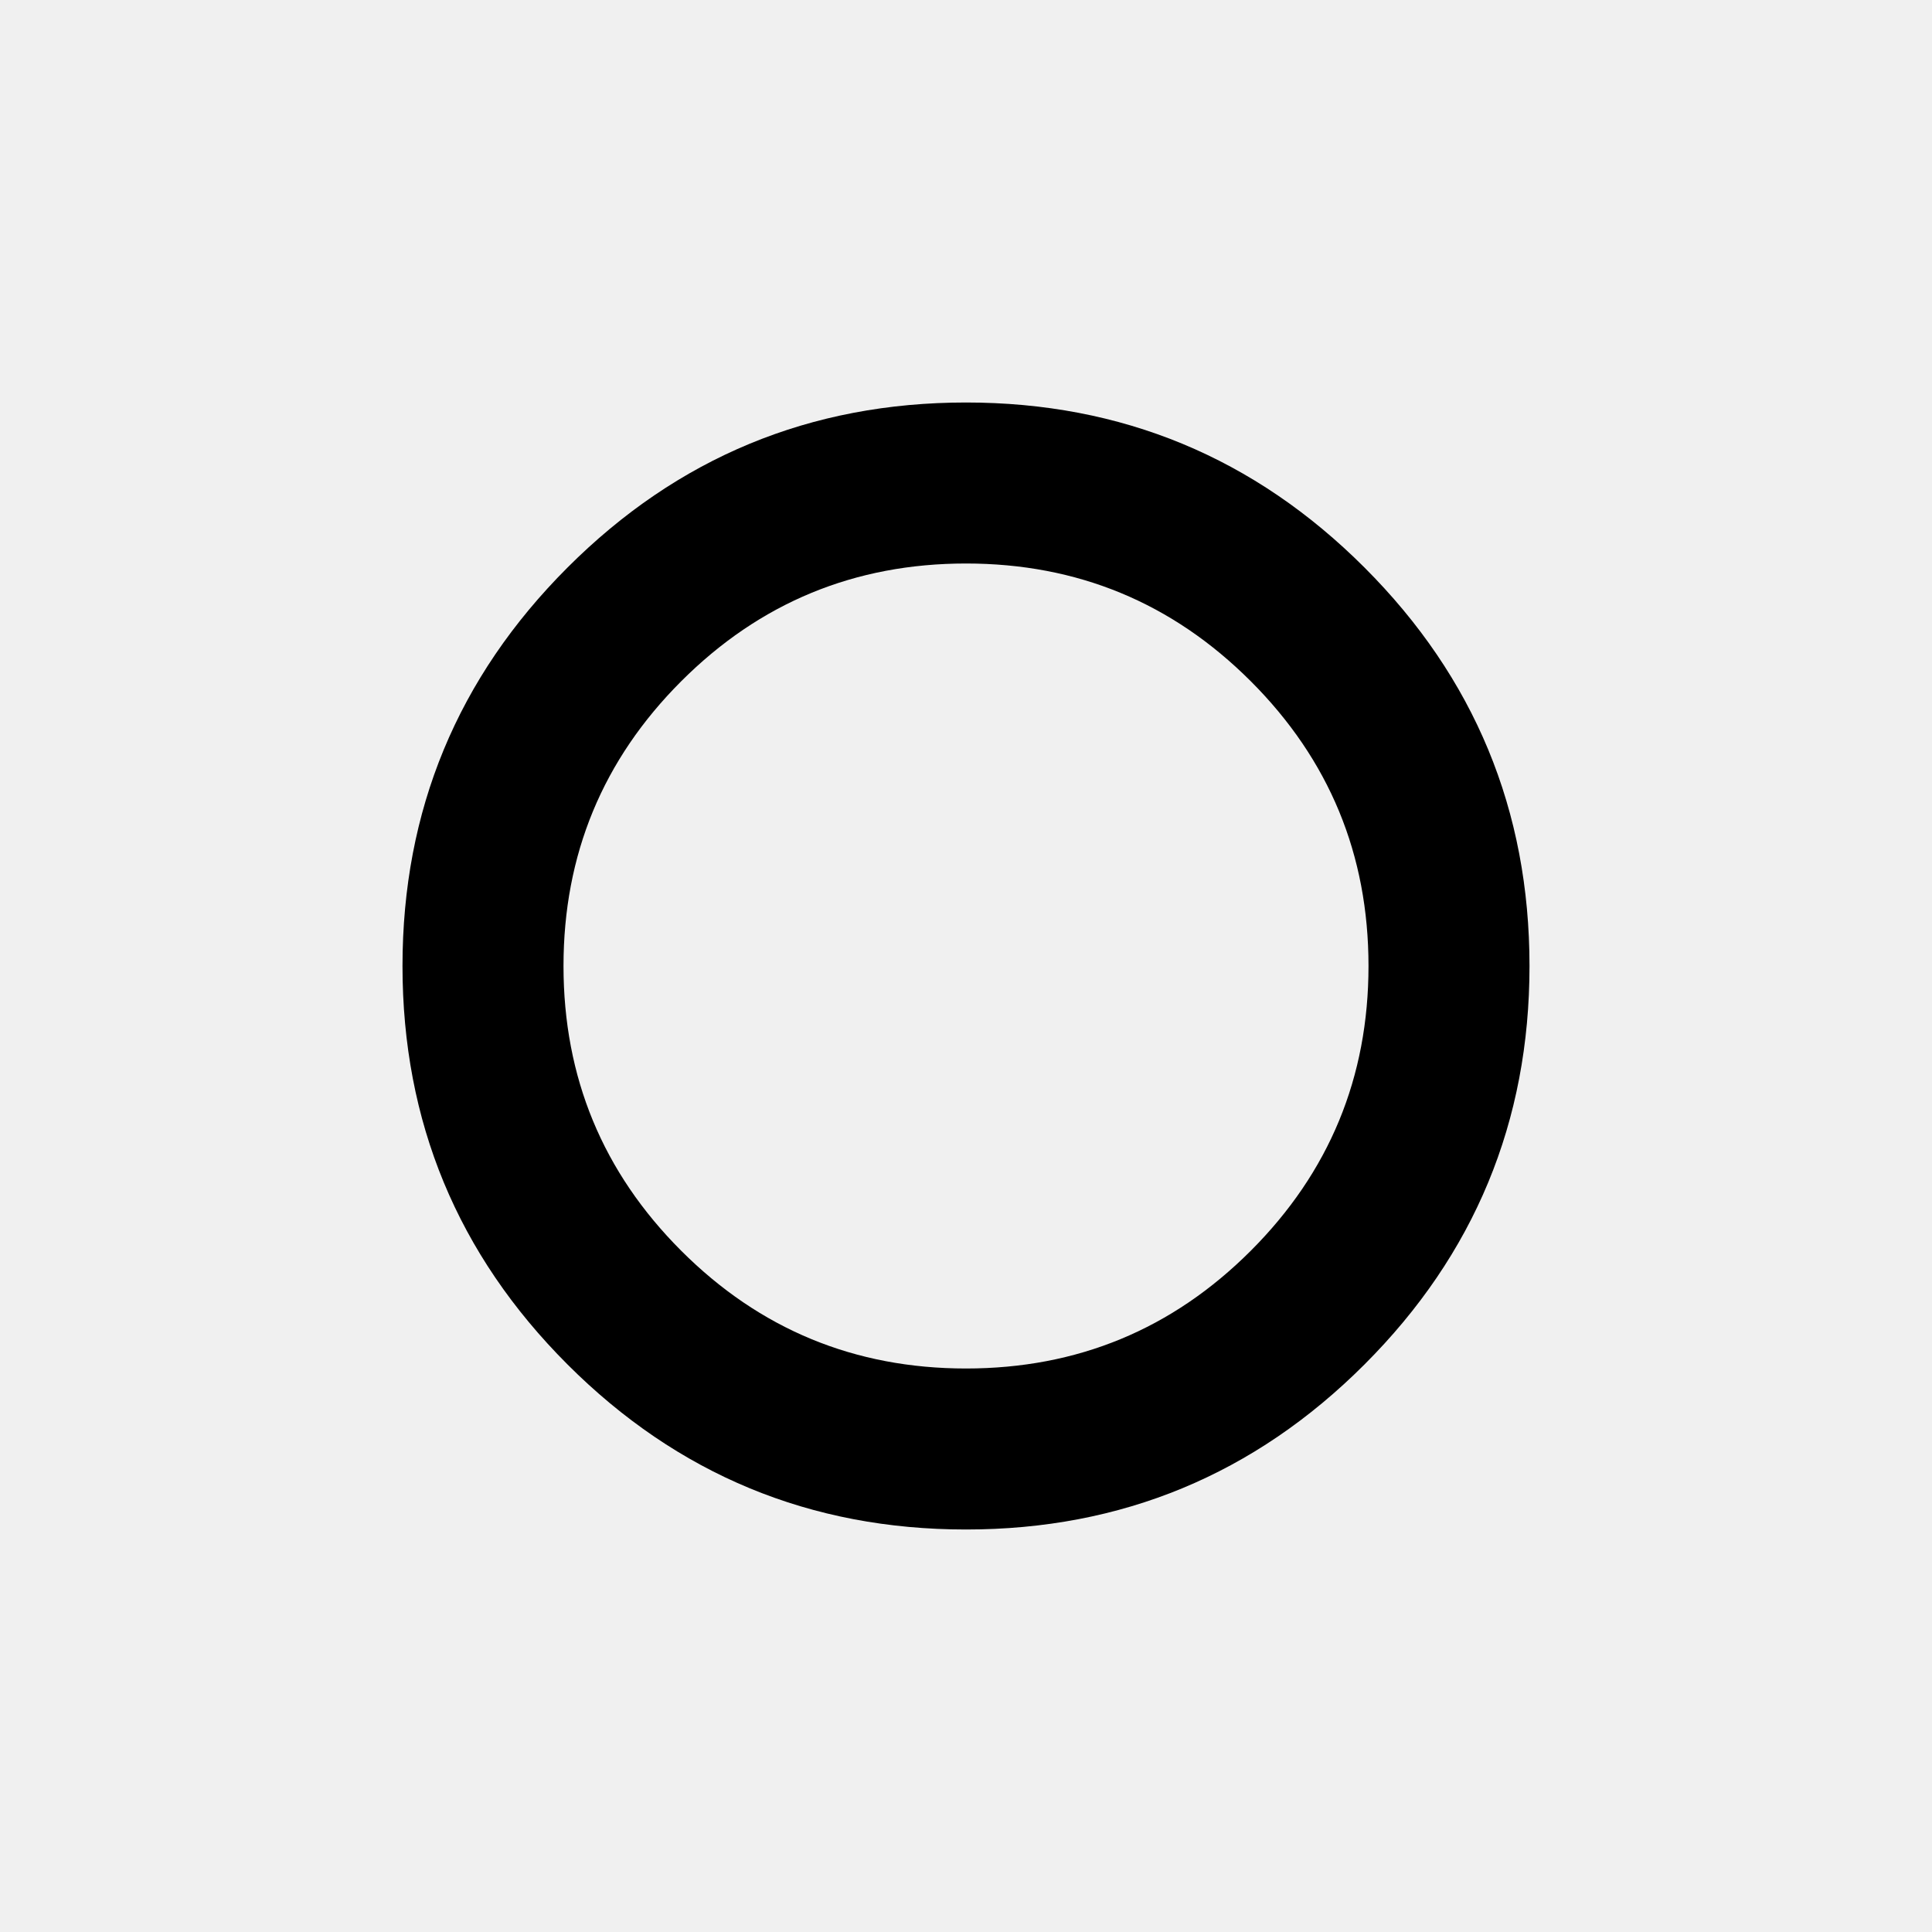
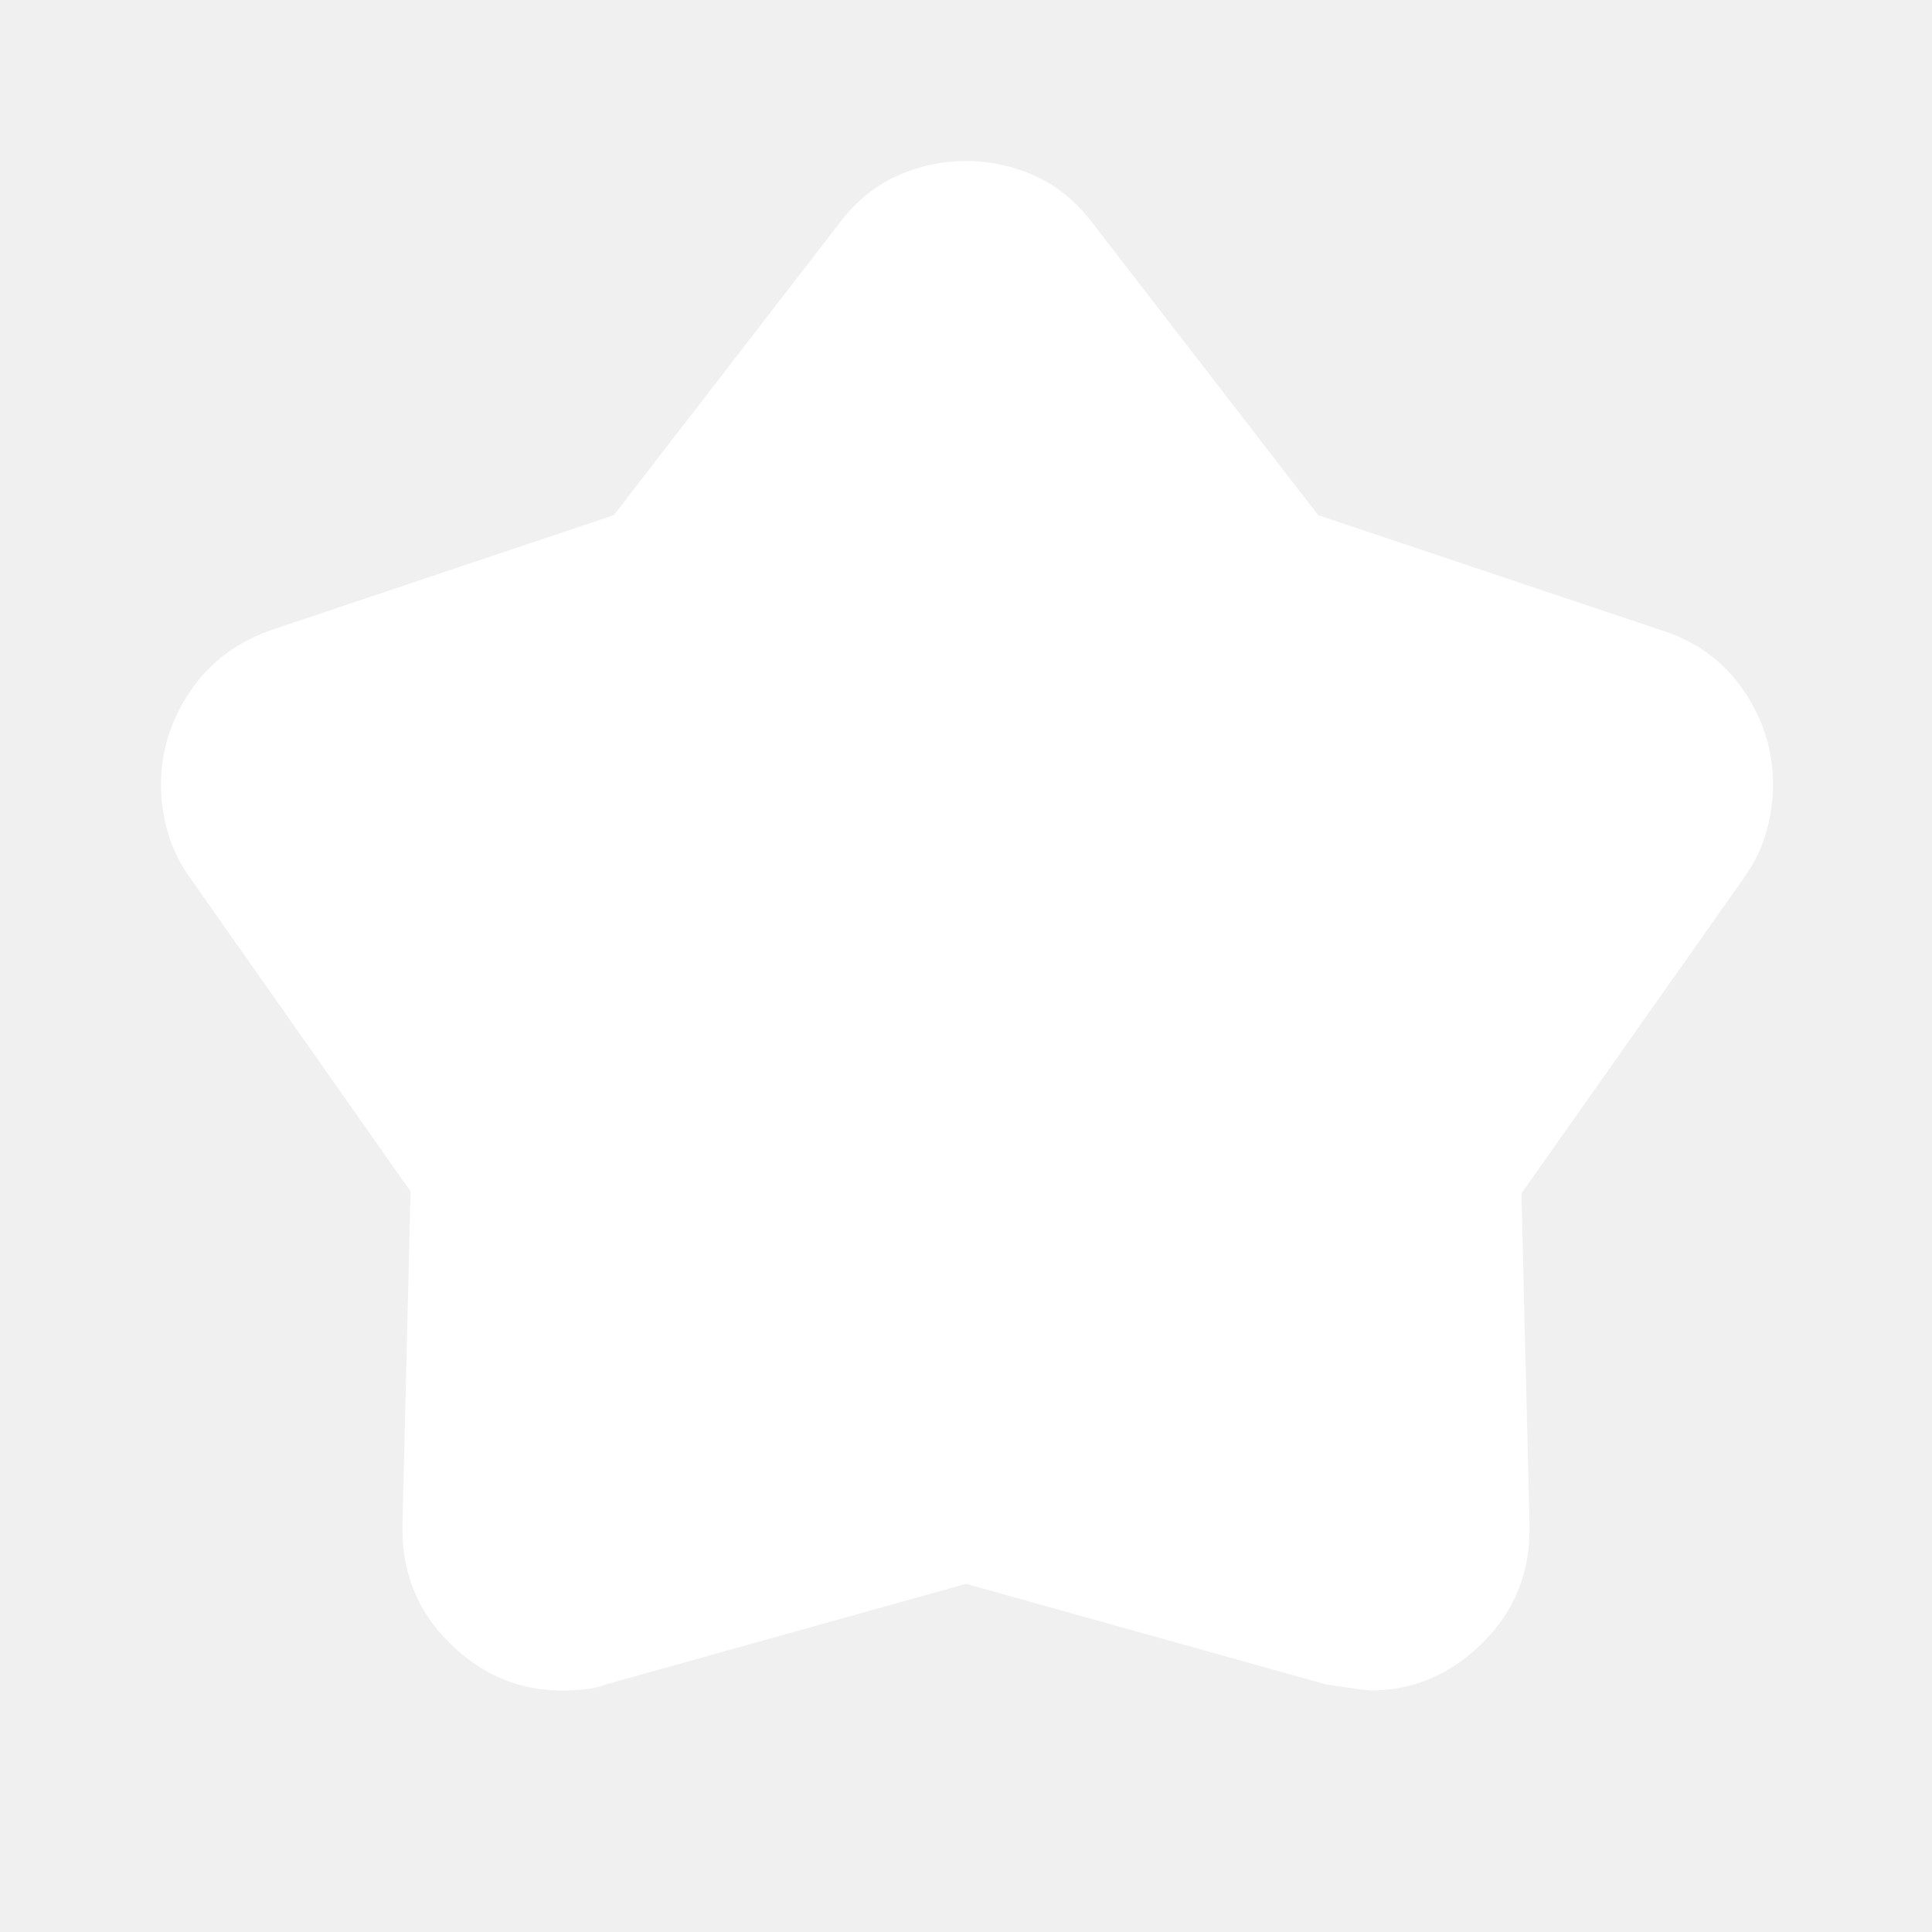
- <svg xmlns="http://www.w3.org/2000/svg" height="24px" viewBox="0 -960 960 960" width="24px" fill="#000000">
-   <path d="M480-480Zm0 280q-116 0-198-82t-82-198q0-116 82-198t198-82q116 0 198 82t82 198q0 116-82 198t-198 82Zm0-80q83 0 141.5-58.5T680-480q0-83-58.5-141.5T480-680q-83 0-141.5 58.5T280-480q0 83 58.5 141.5T480-280Z" />
+ <svg xmlns="http://www.w3.org/2000/svg" height="24px" viewBox="0 -960 960 960" width="24px" fill="#FFFFFF">
+   <path d="m305-704 112-145q12-16 28.5-23.5T480-880q18 0 34.5 7.5T543-849l112 145 170 57q26 8 41 29.5t15 47.5q0 12-3.5 24T866-523L756-367l4 164q1 35-23 59t-56 24q-2 0-22-3l-179-50-179 50q-5 2-11 2.5t-11 .5q-32 0-56-24t-23-59l4-165L95-523q-8-11-11.5-23T80-570q0-25 14.5-46.5T135-647l170-57Z" />
</svg>
